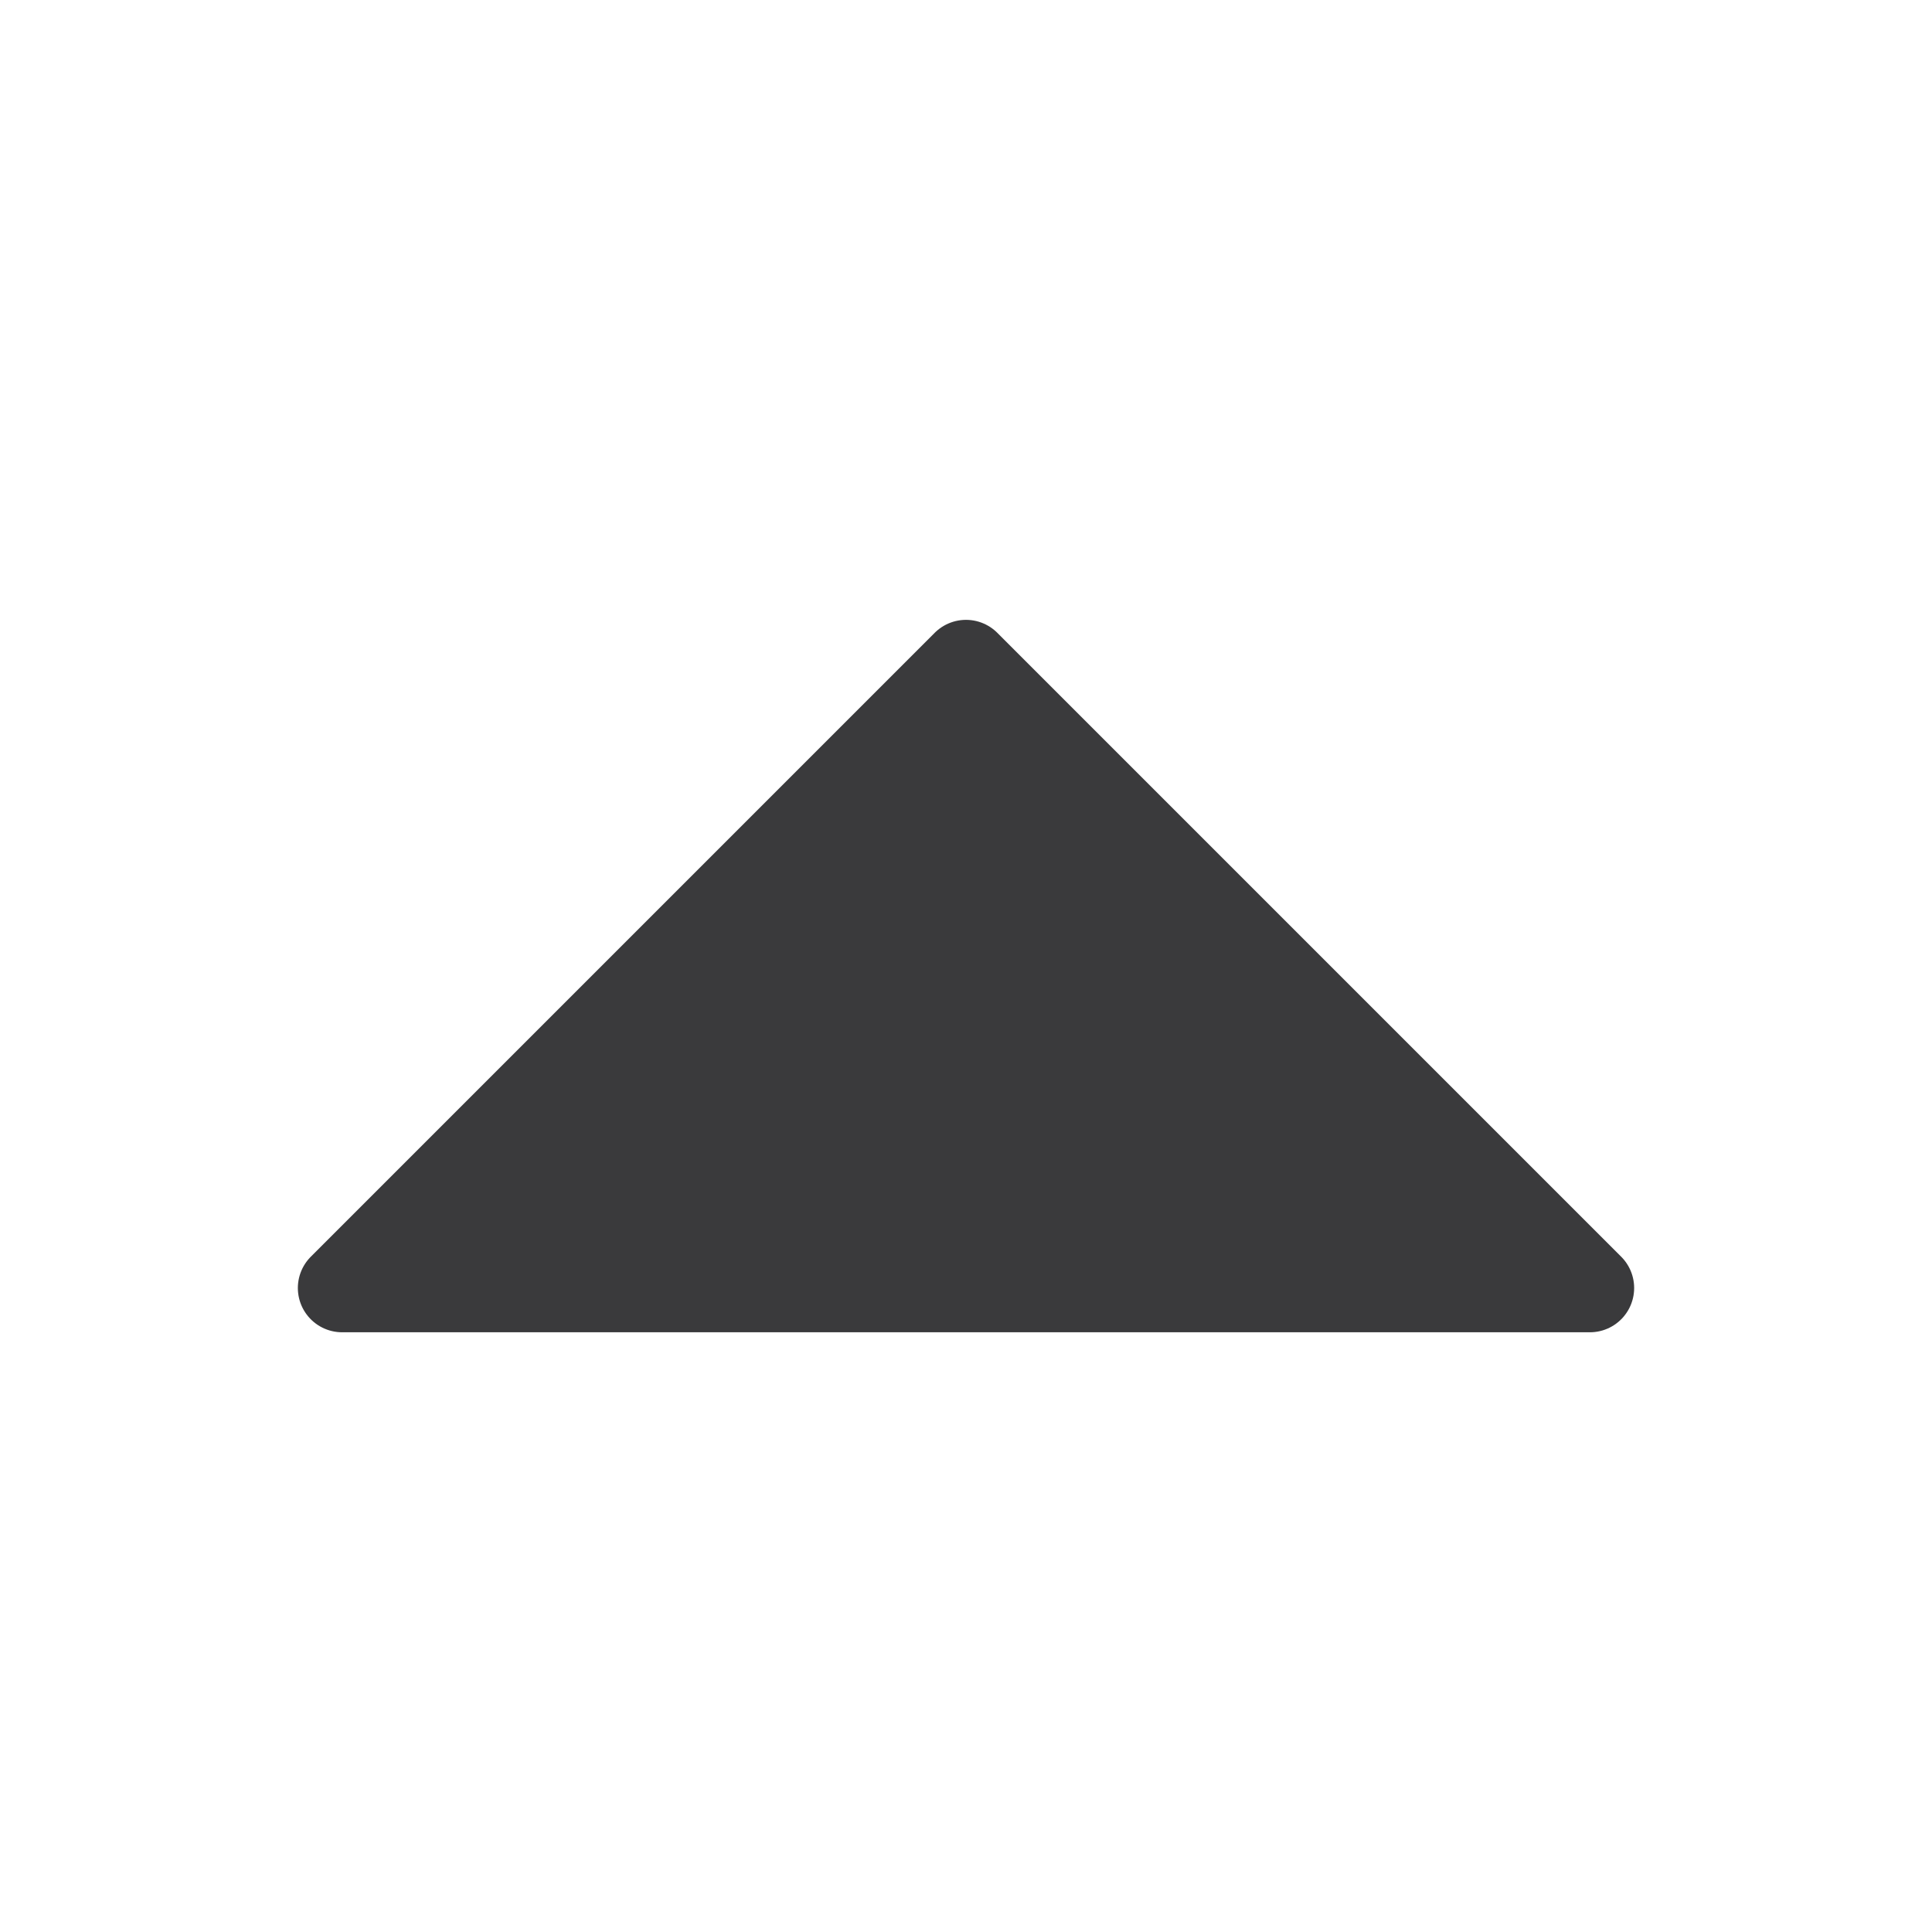
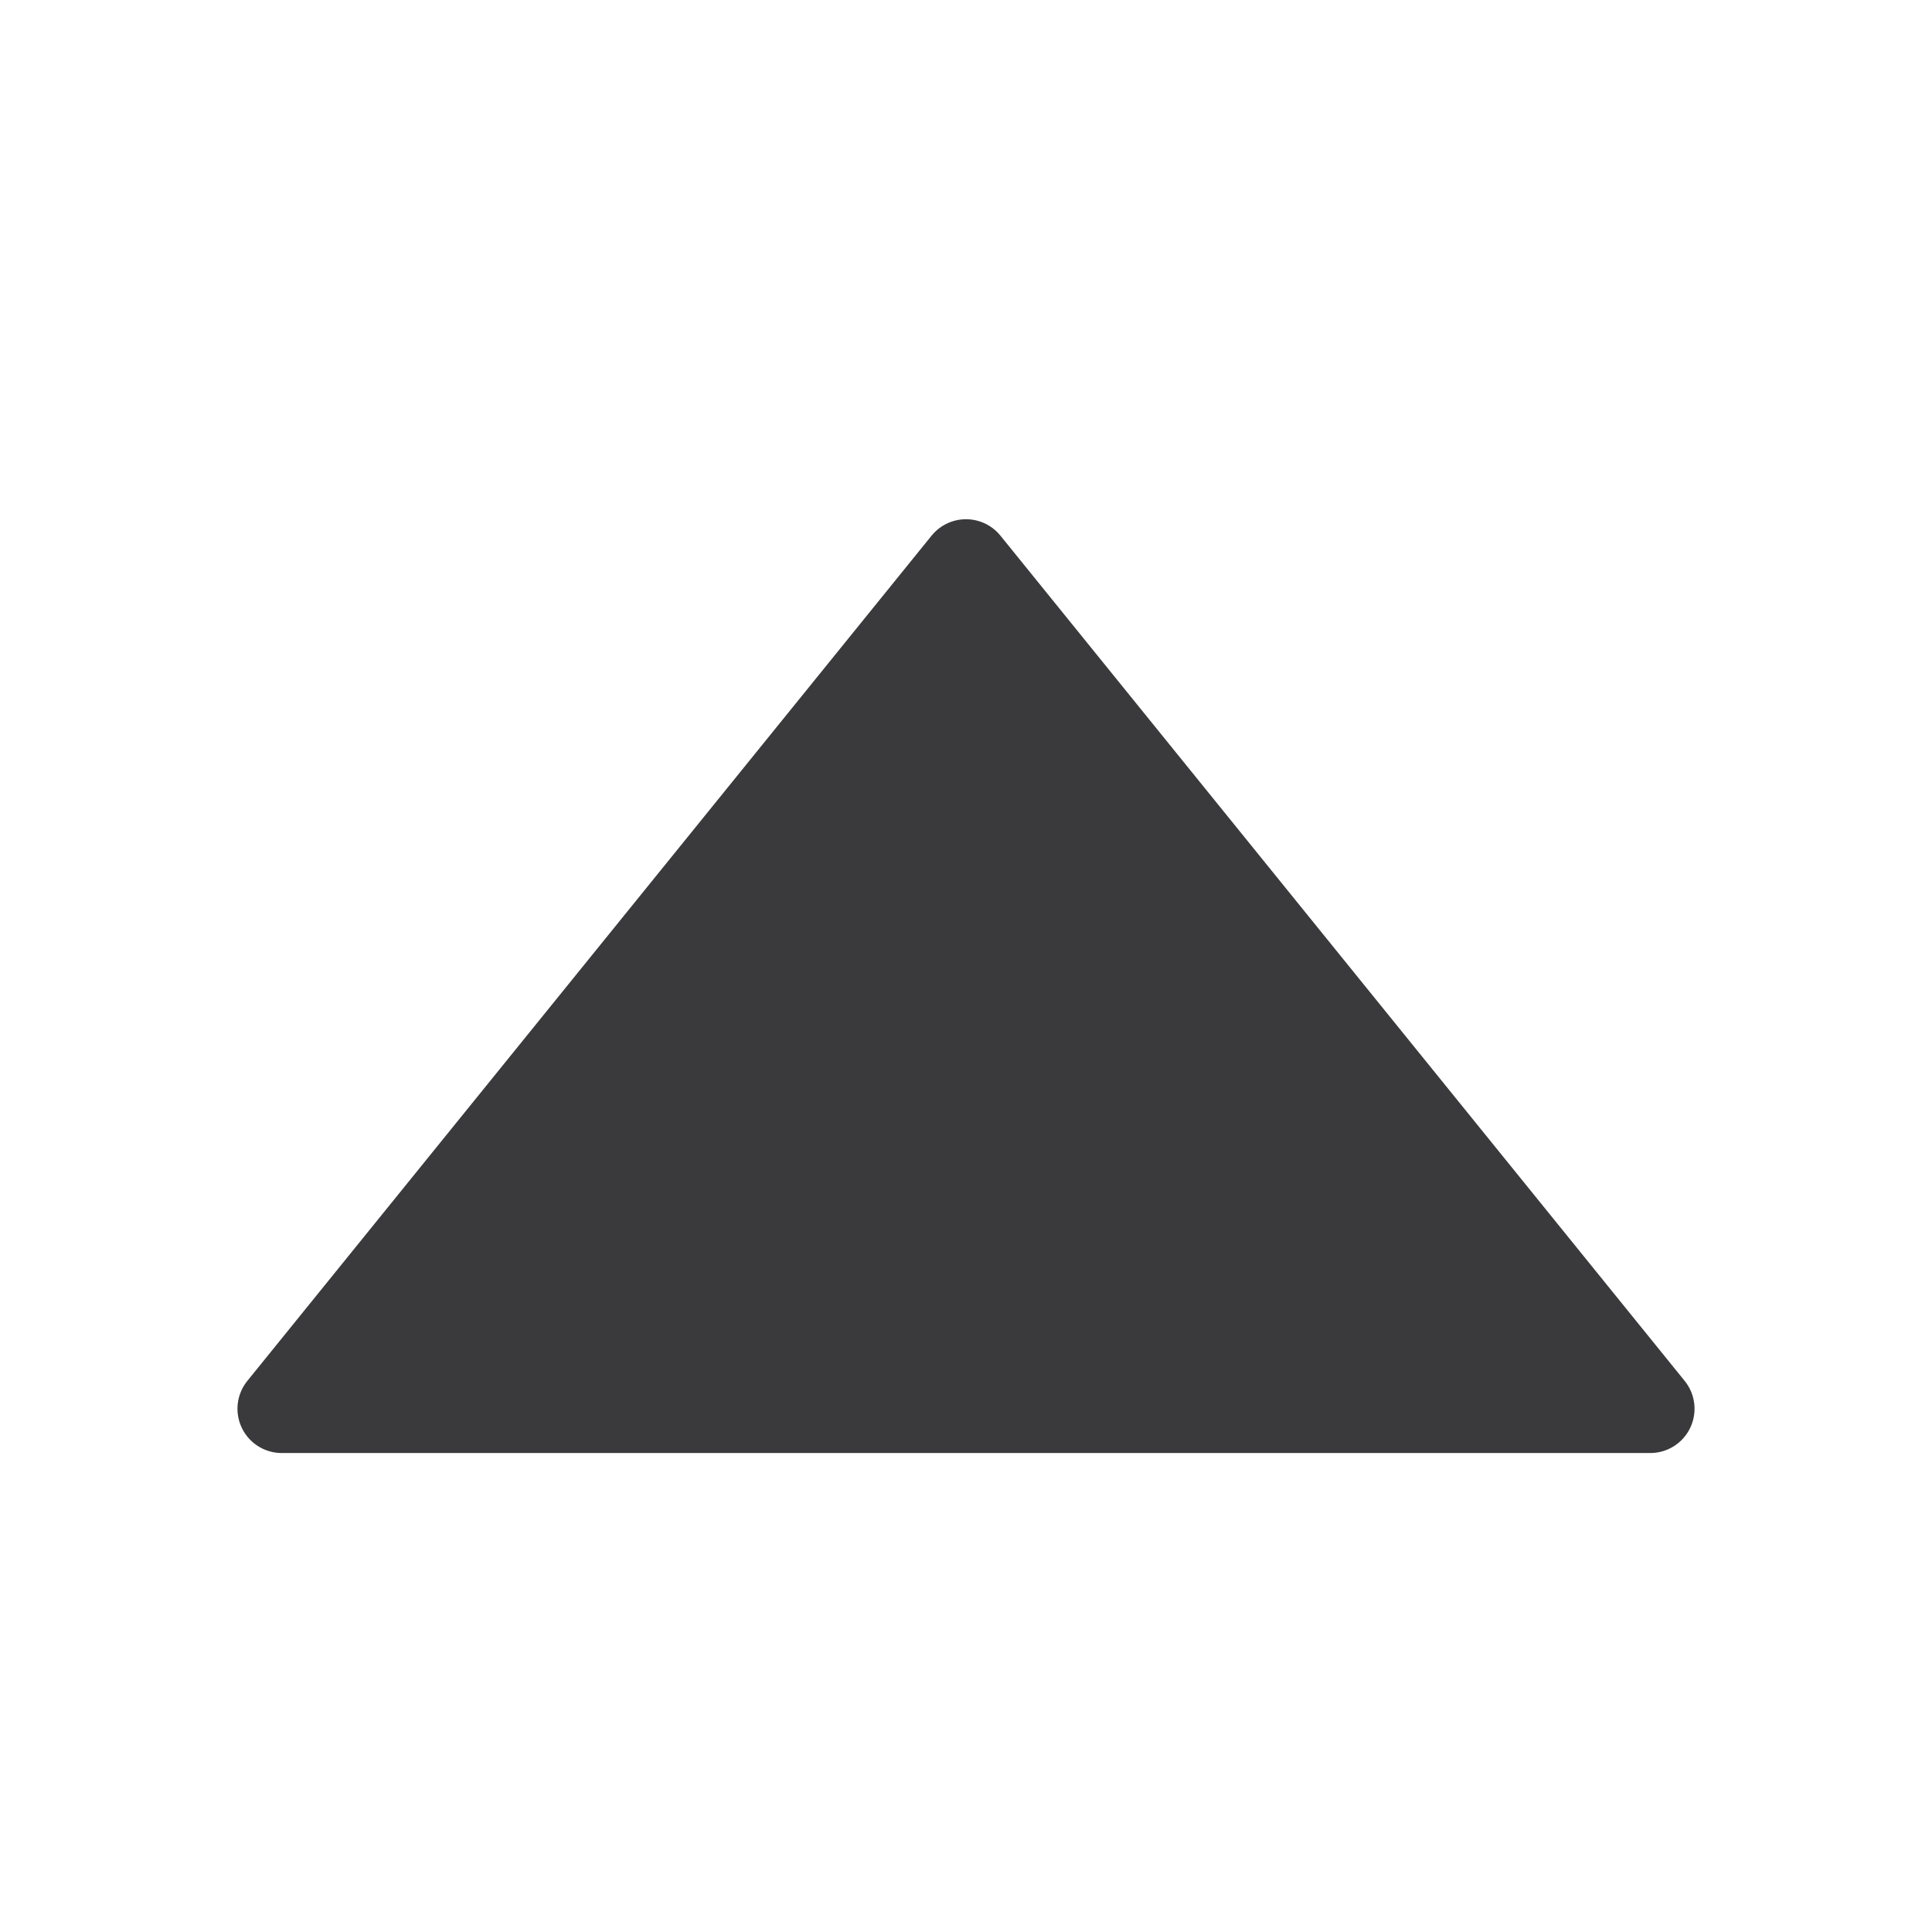
<svg xmlns="http://www.w3.org/2000/svg" width="24" height="24" viewBox="0 0 24 24">
  <g stroke-linecap="round" stroke-linejoin="round">
    <g>
-       <path fill="#3A3A3C" stroke="#3A3A3C" stroke-width="1.1" d="M12 8.25 19.75 16H4.25z" />
+       <path fill="#3A3A3C" stroke="#3A3A3C" stroke-width="1.1" d="M12 7 20.5 17.5H3.5z" />
    </g>
  </g>
</svg>
